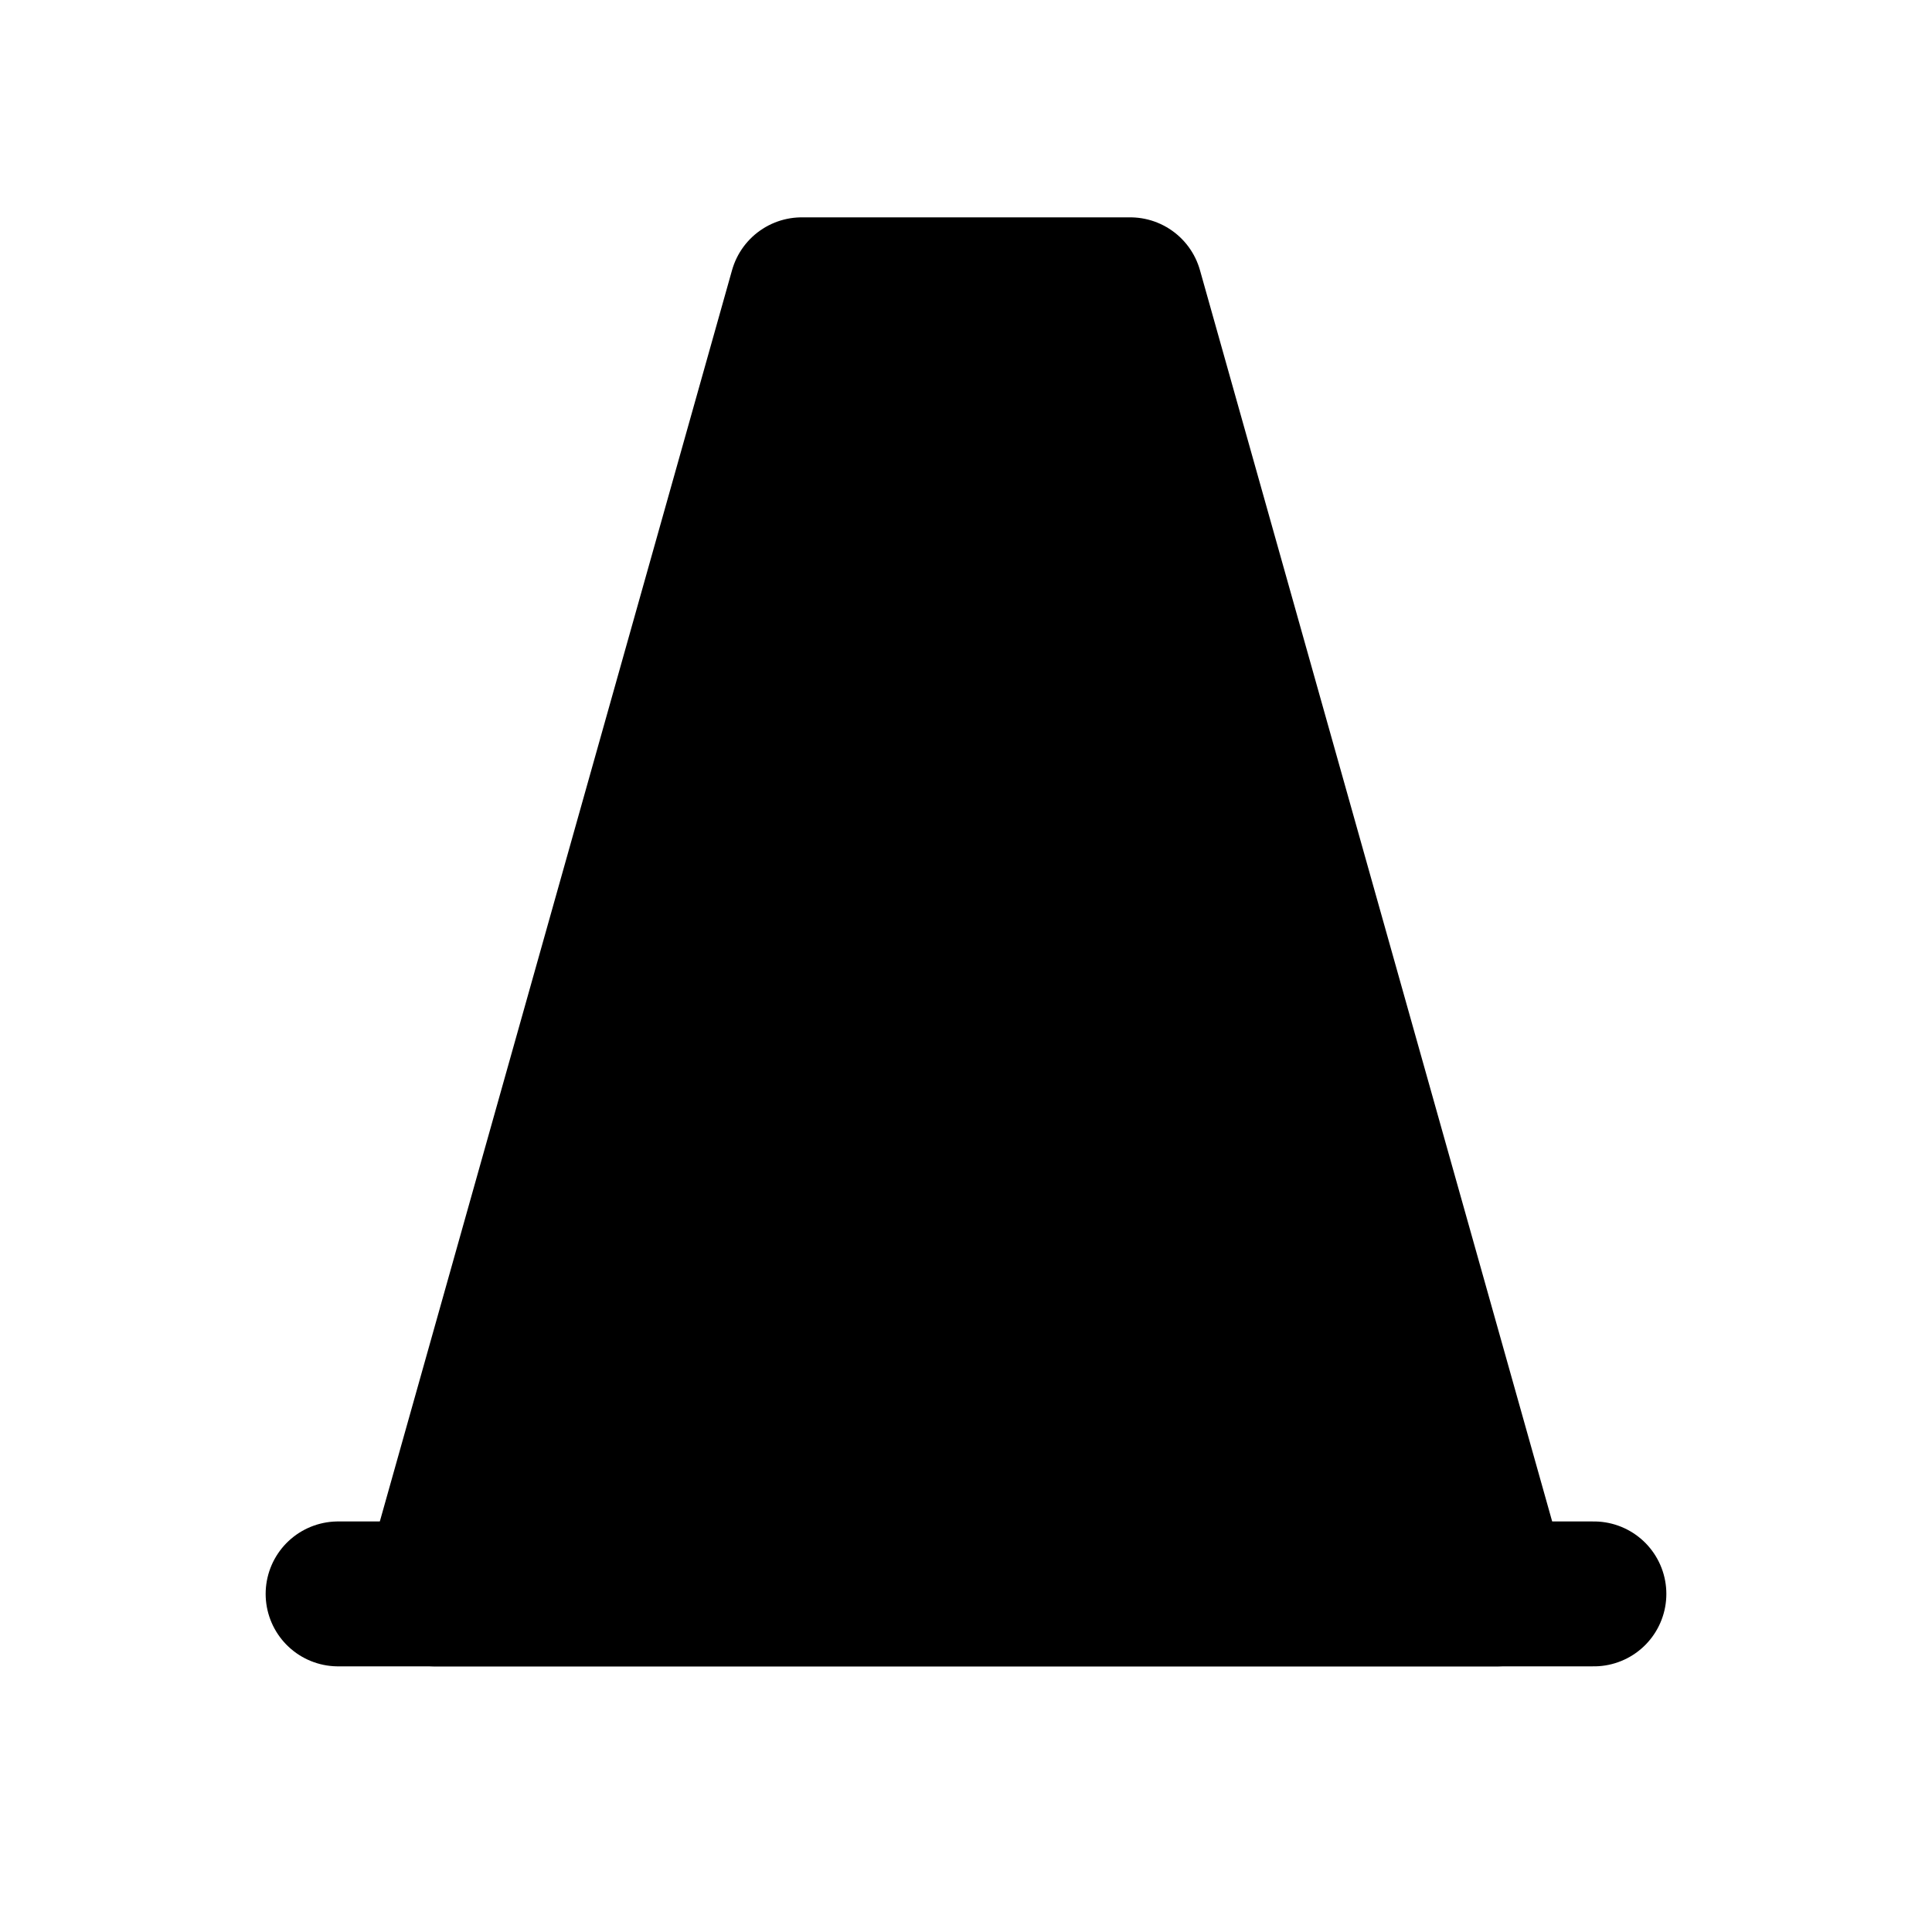
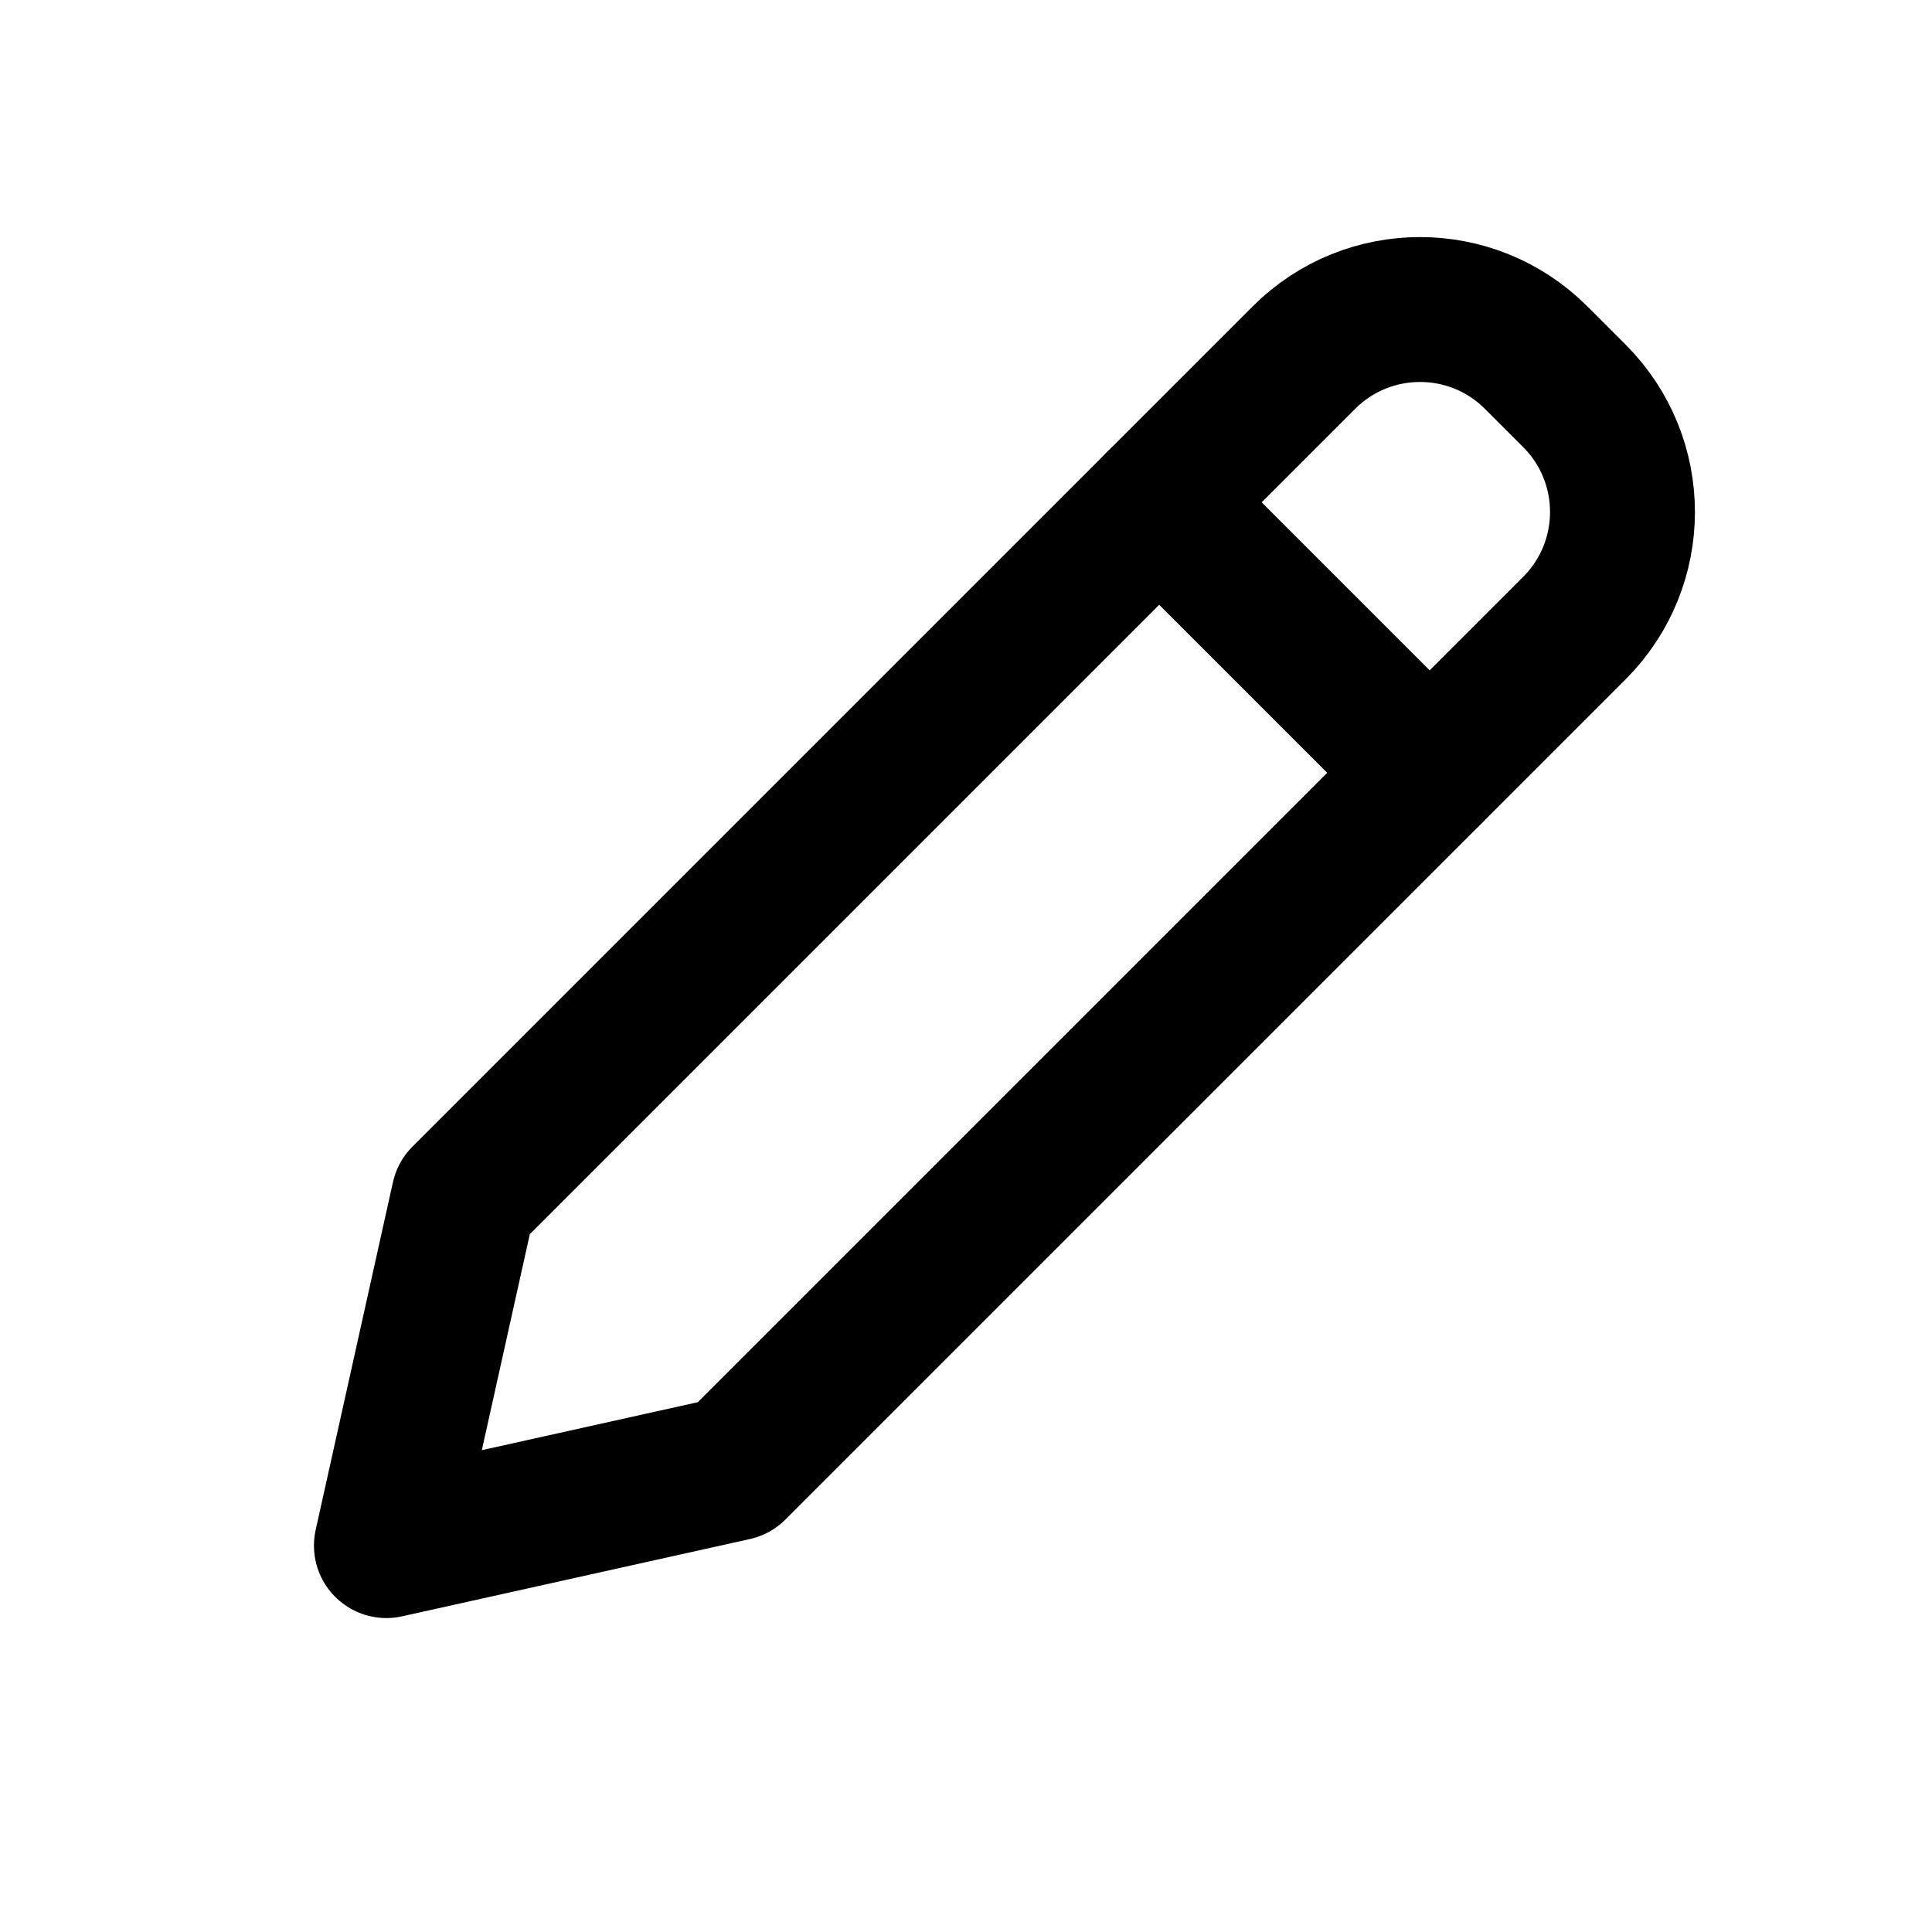
<svg xmlns="http://www.w3.org/2000/svg" viewBox="0 0 20 20" fill="none" stroke="currentColor" stroke-width="1.5" stroke-linecap="round" stroke-linejoin="round">
-   <path fill="currentColor" d="M8.3 3h3.4l3.8 13.5h-11Z" />
-   <path d="M3.5 16.5h13" />
+   <path d="M4 16l.8-3.6L13.5 3.7a1.7 1.7 0 0 1 2.4 0l.4.4a1.7 1.7 0 0 1 0 2.4L7.6 15.2Z" />
+   <path d="M12 5.2l2.8 2.8" />
</svg>
